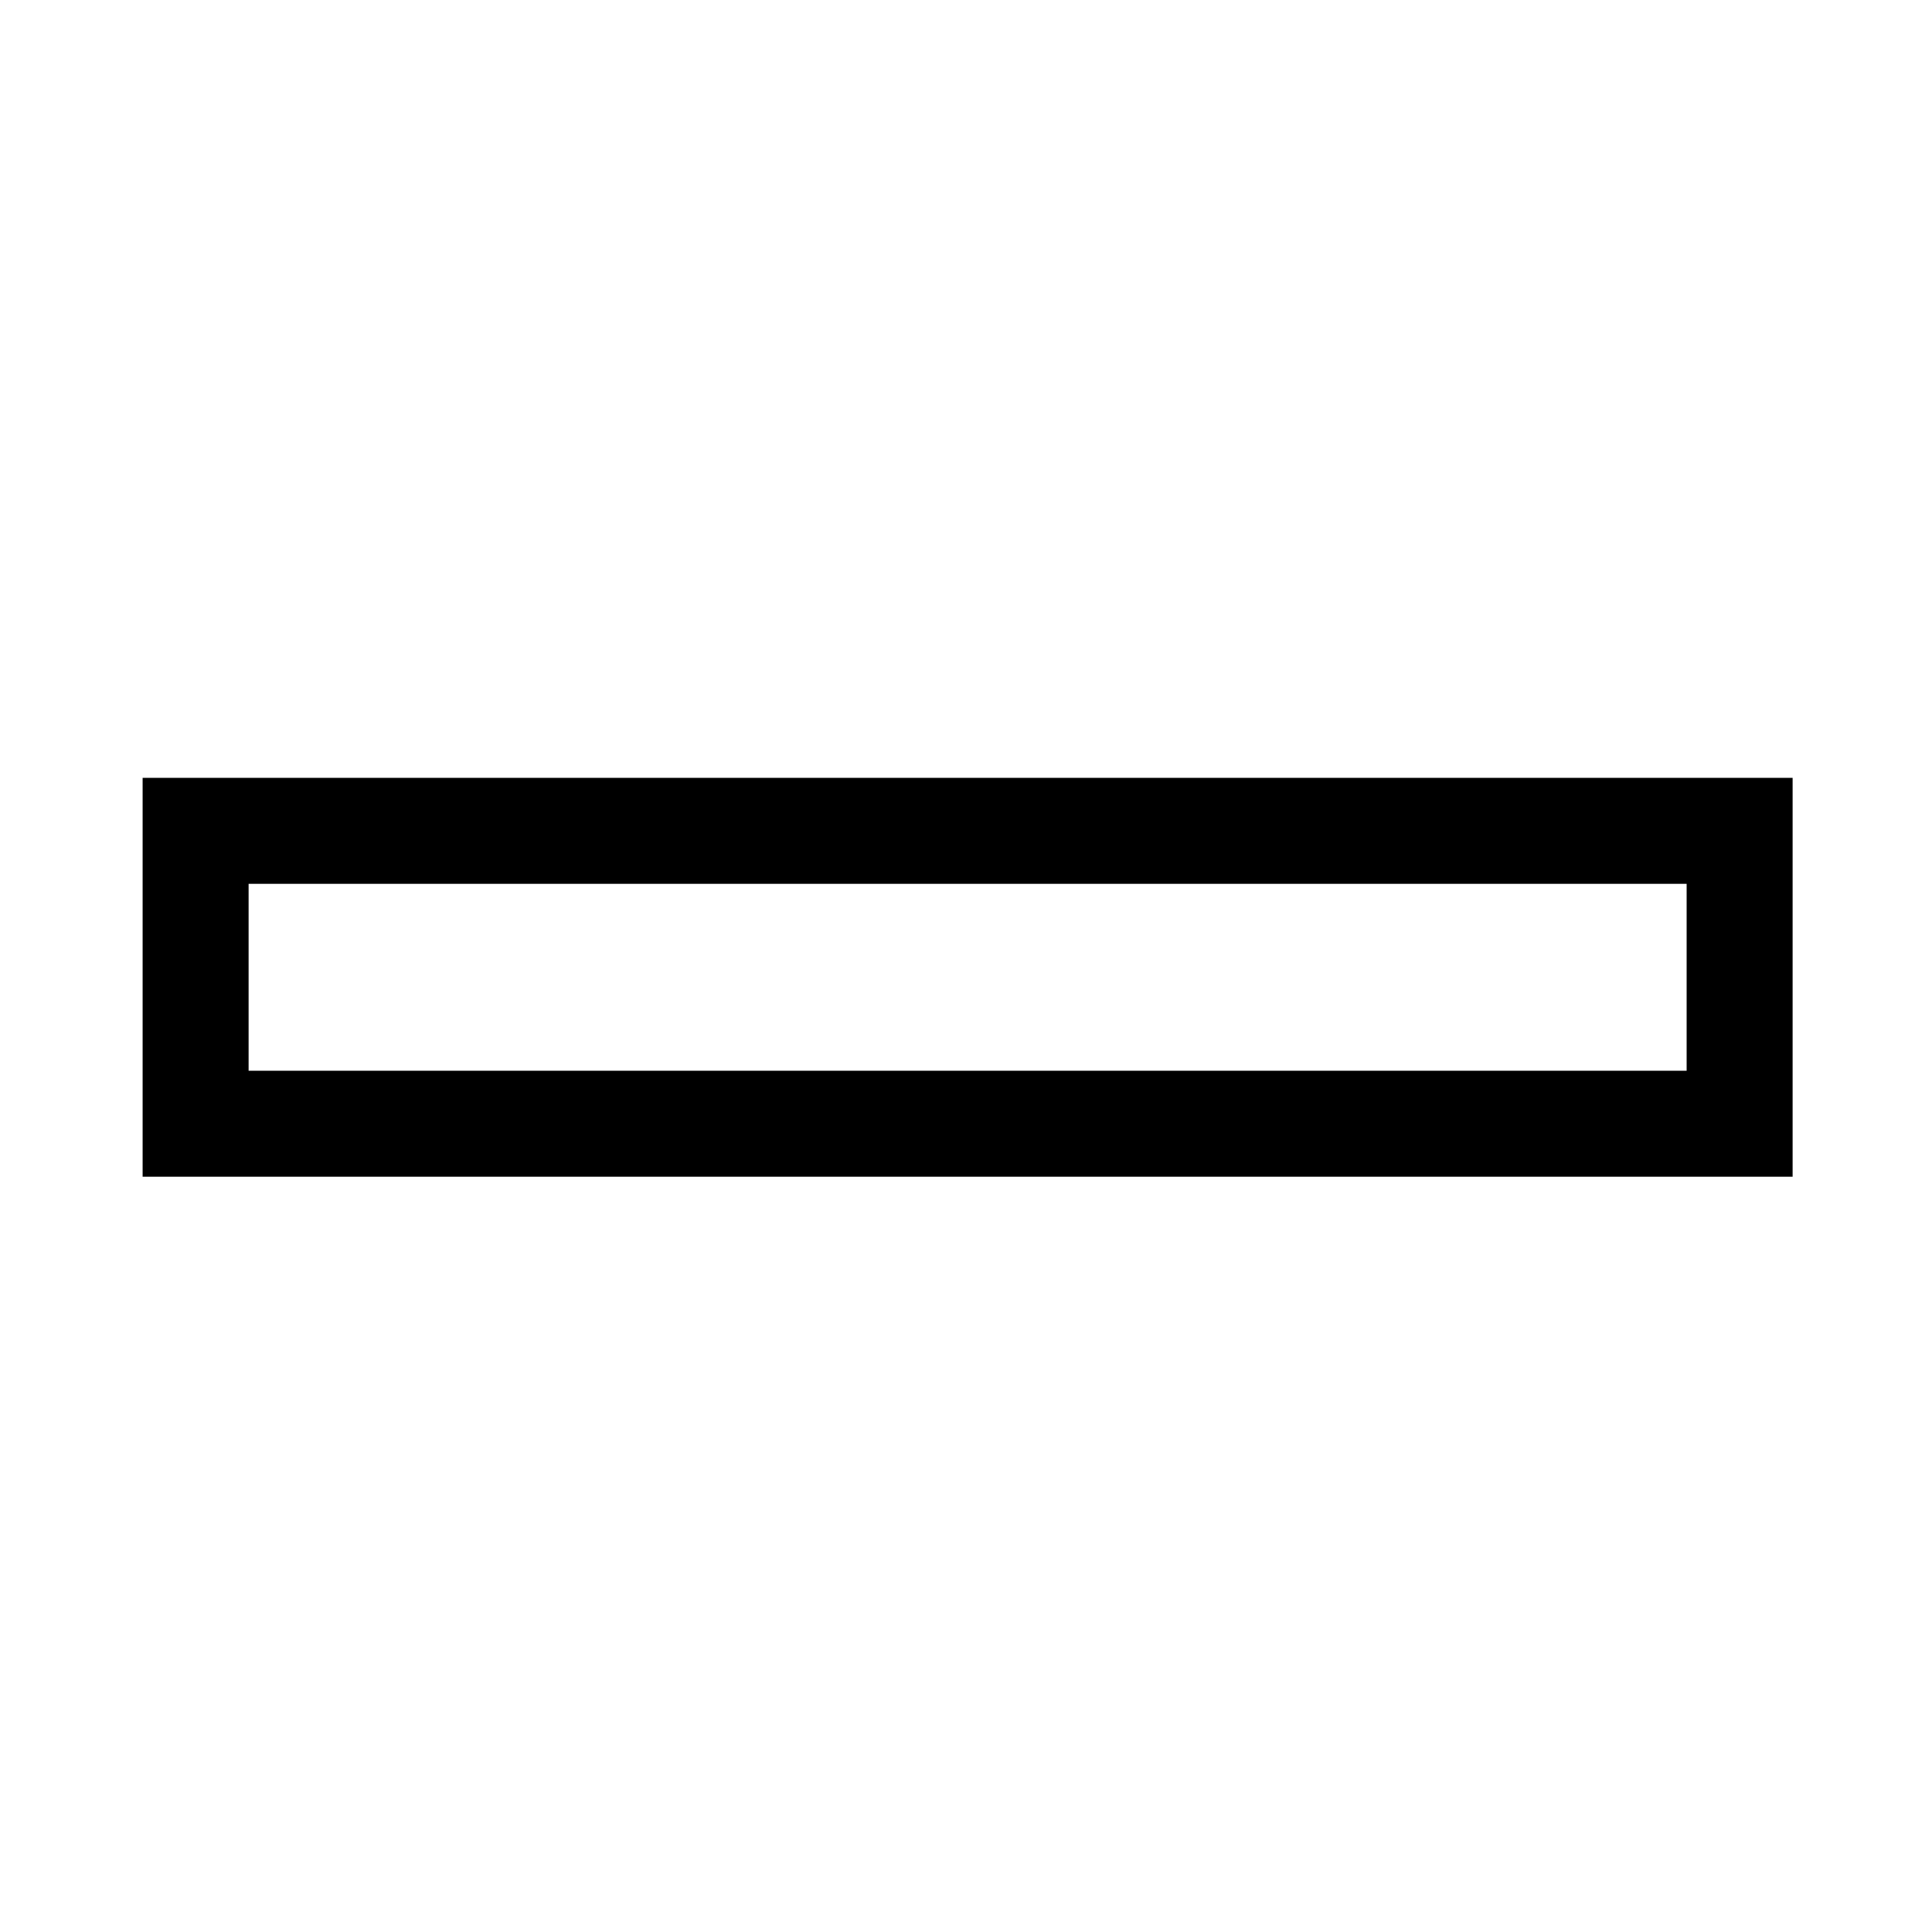
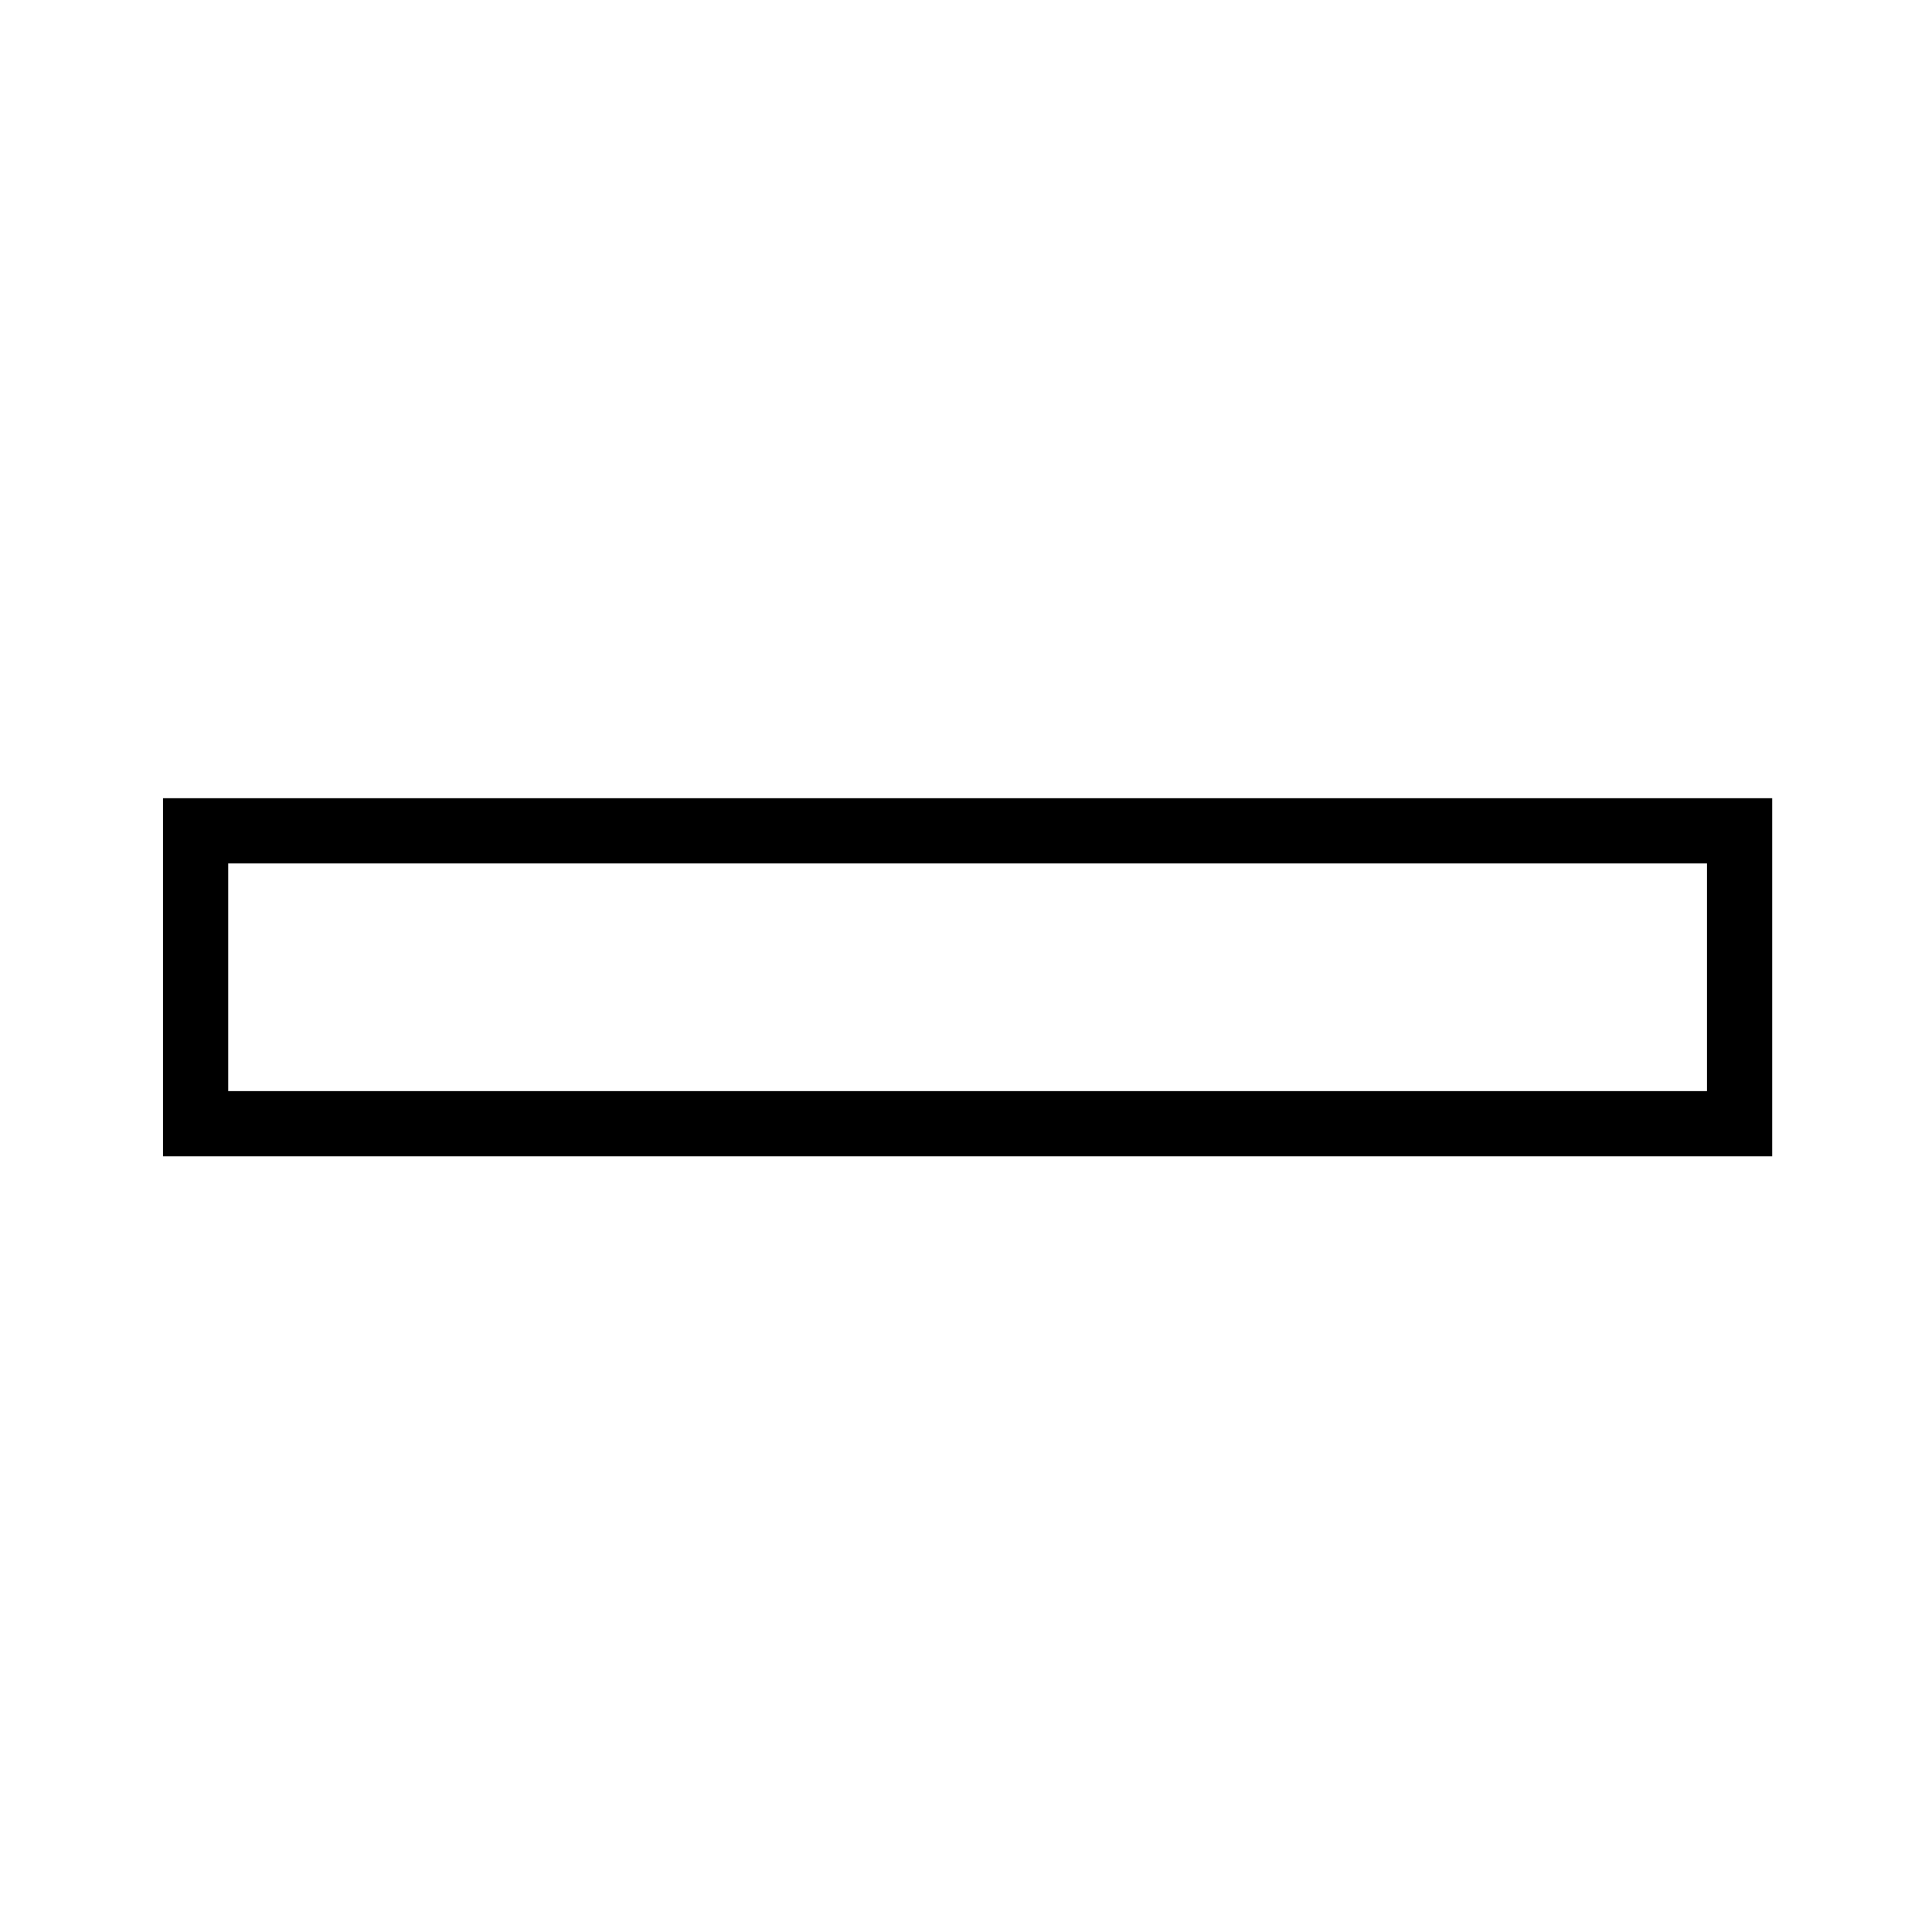
<svg xmlns="http://www.w3.org/2000/svg" width="28pt" height="28pt" viewBox="0 0 28 28" version="1.1" id="svg7">
  <defs id="defs11" />
  <g id="surface1" transform="matrix(0.04717836,0,0,0.04717836,88.3395,13.3395)">
    <path style="fill:#000000;fill-opacity:1;fill-rule:nonzero;stroke:none" d="M 14,0 C 6.281,0 0,6.281 0,14 0,21.719 6.281,28 14,28 21.719,28 28,21.719 28,14 28,6.281 21.719,0 14,0 Z m 0,26.922 C 6.875,26.922 1.078,21.125 1.078,14 1.078,6.875 6.875,1.078 14,1.078 21.125,1.078 26.922,6.875 26.922,14 26.922,21.125 21.125,26.922 14,26.922 Z m 0,0" id="path2" />
    <path style="fill:#000000;fill-opacity:1;fill-rule:nonzero;stroke:none" d="M 21,13.461 H 7 c -0.297,0 -0.539,0.242 -0.539,0.539 0,0.297 0.242,0.539 0.539,0.539 h 14 c 0.297,0 0.539,-0.242 0.539,-0.539 0,-0.297 -0.242,-0.539 -0.539,-0.539 z m 0,0" id="path4" />
  </g>
-   <rect style="fill:none;fill-opacity:1;stroke:#000000;stroke-width:1.536;stroke-linecap:round;stroke-miterlimit:4;stroke-dasharray:none;stroke-opacity:1" id="rect847" width="22.377" height="4.245" x="2.835" y="12.041" />
+   <rect style="fill:none;fill-opacity:1;stroke:#000000;stroke-width:0.944;stroke-linecap:round;stroke-miterlimit:4;stroke-dasharray:none;stroke-opacity:1" id="rect847" width="22.377" height="4.245" x="2.835" y="12.041" />
</svg>
